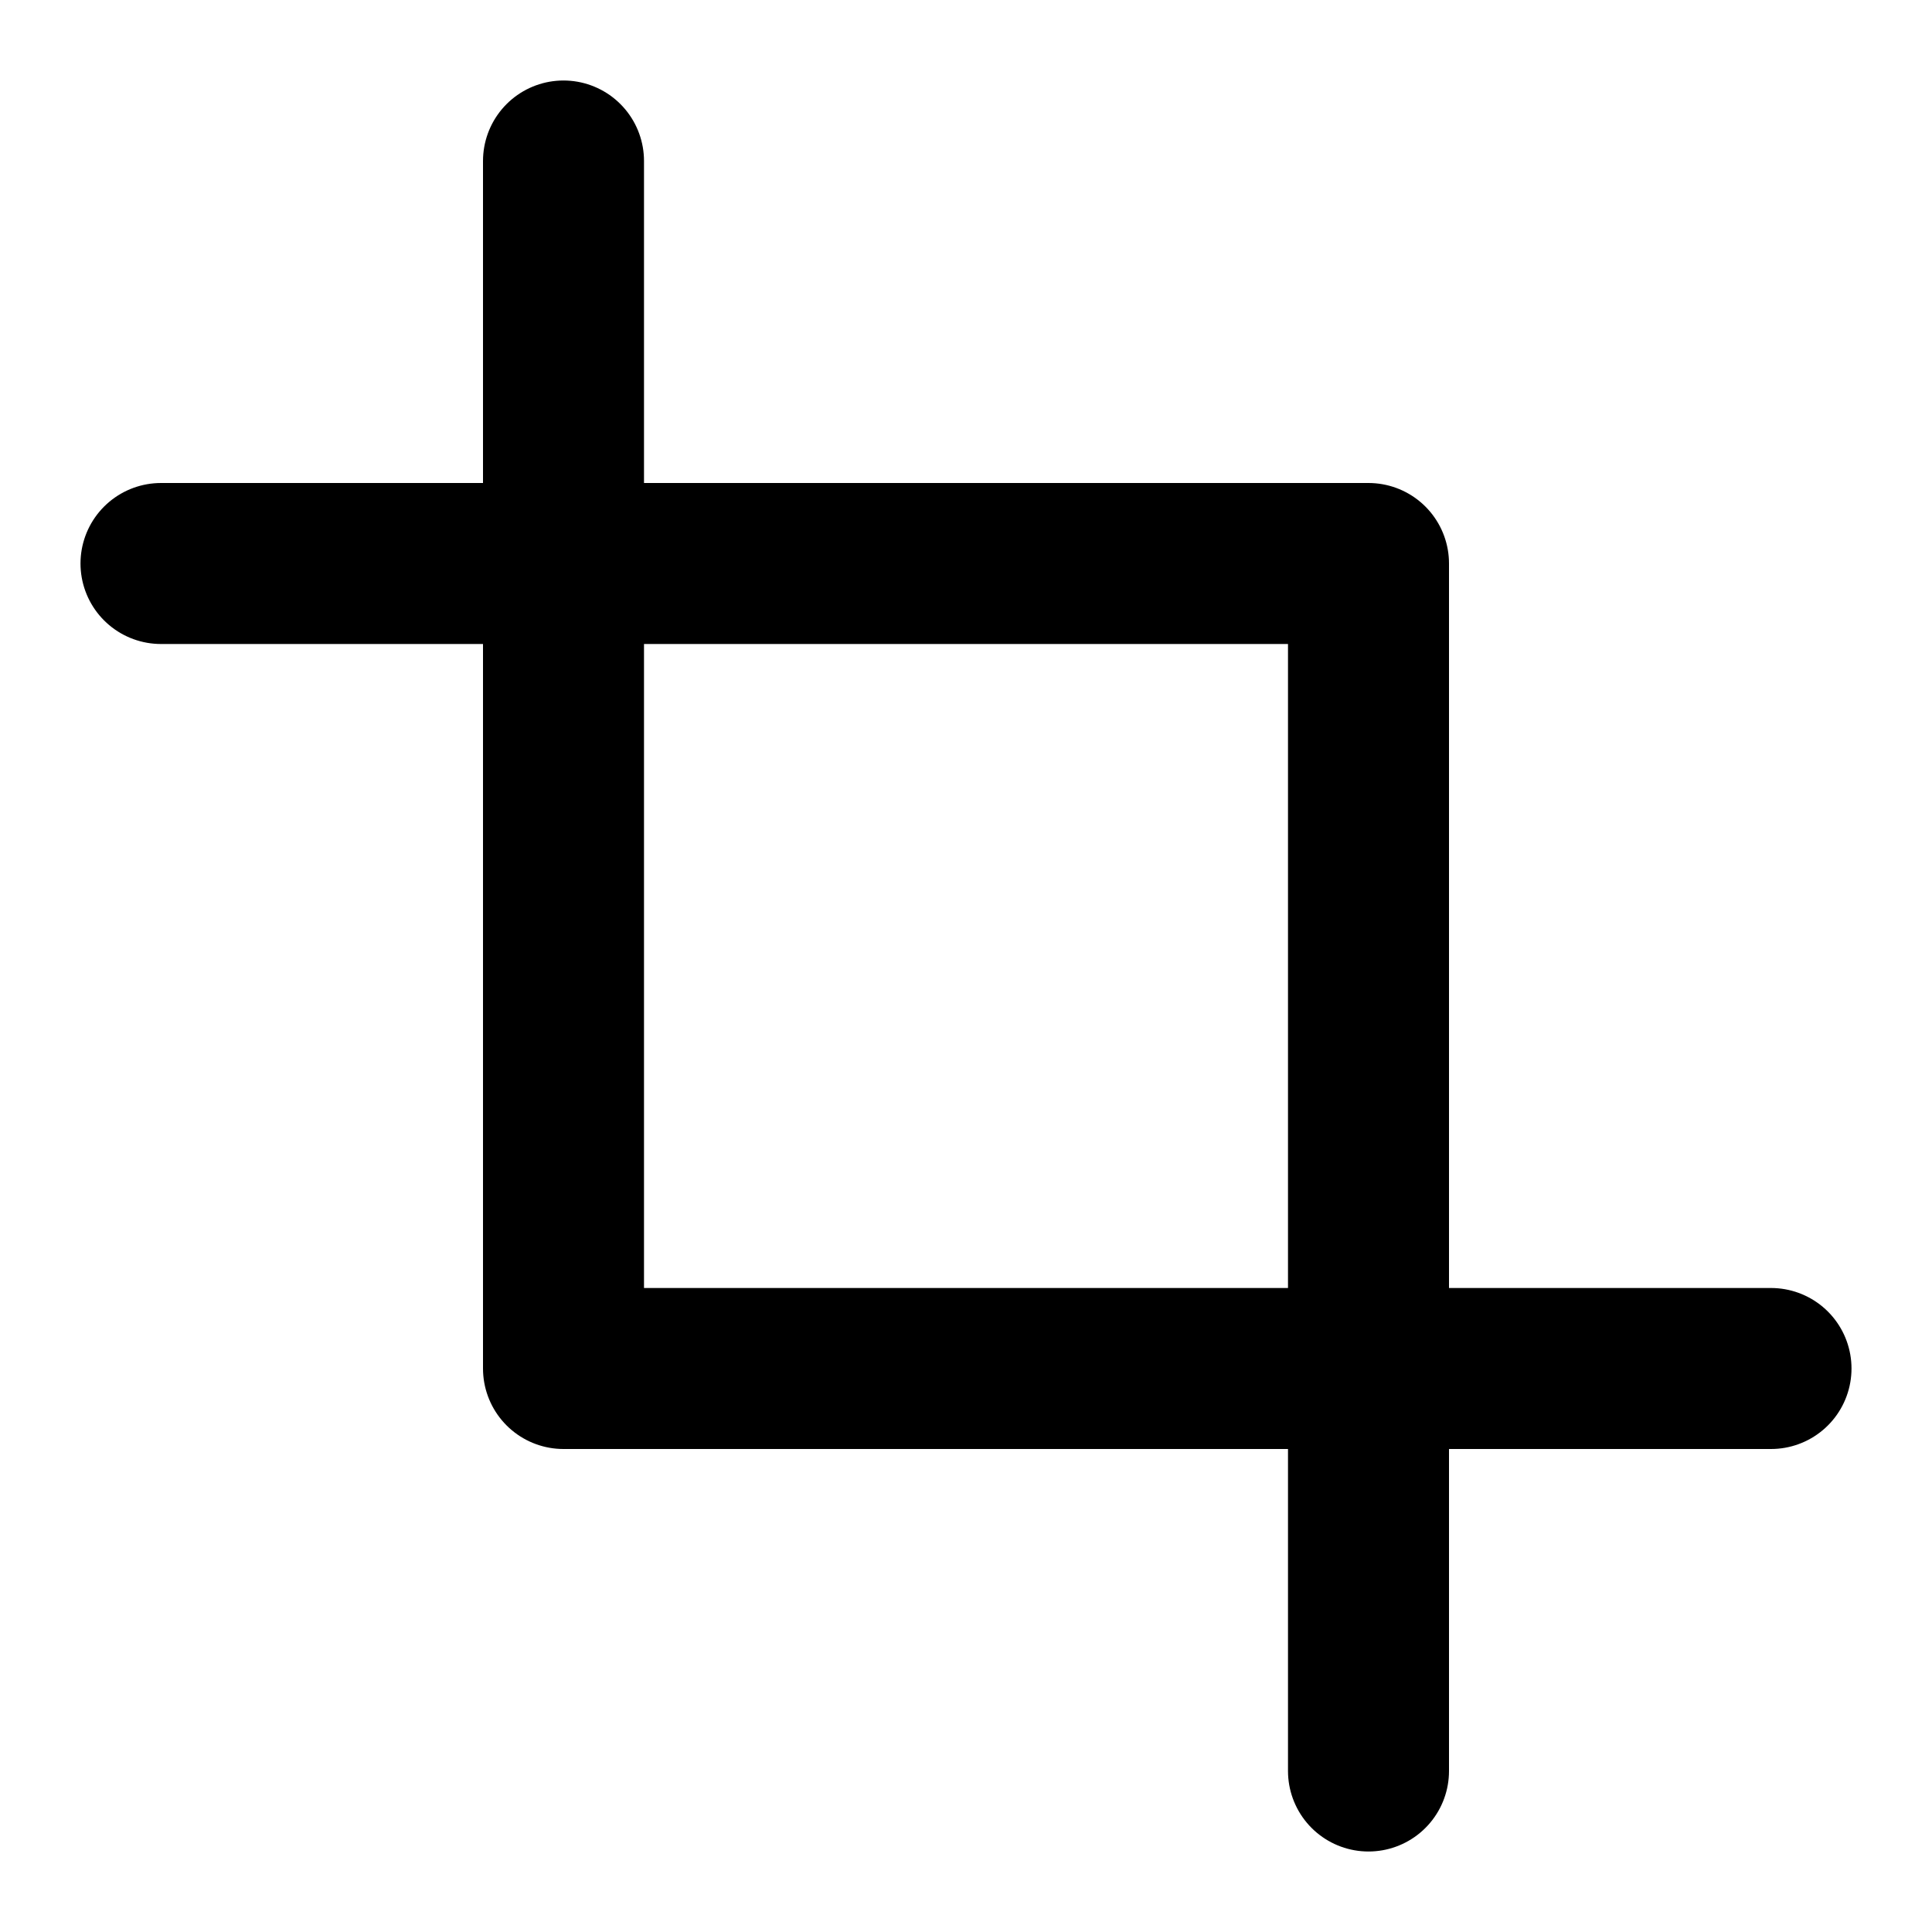
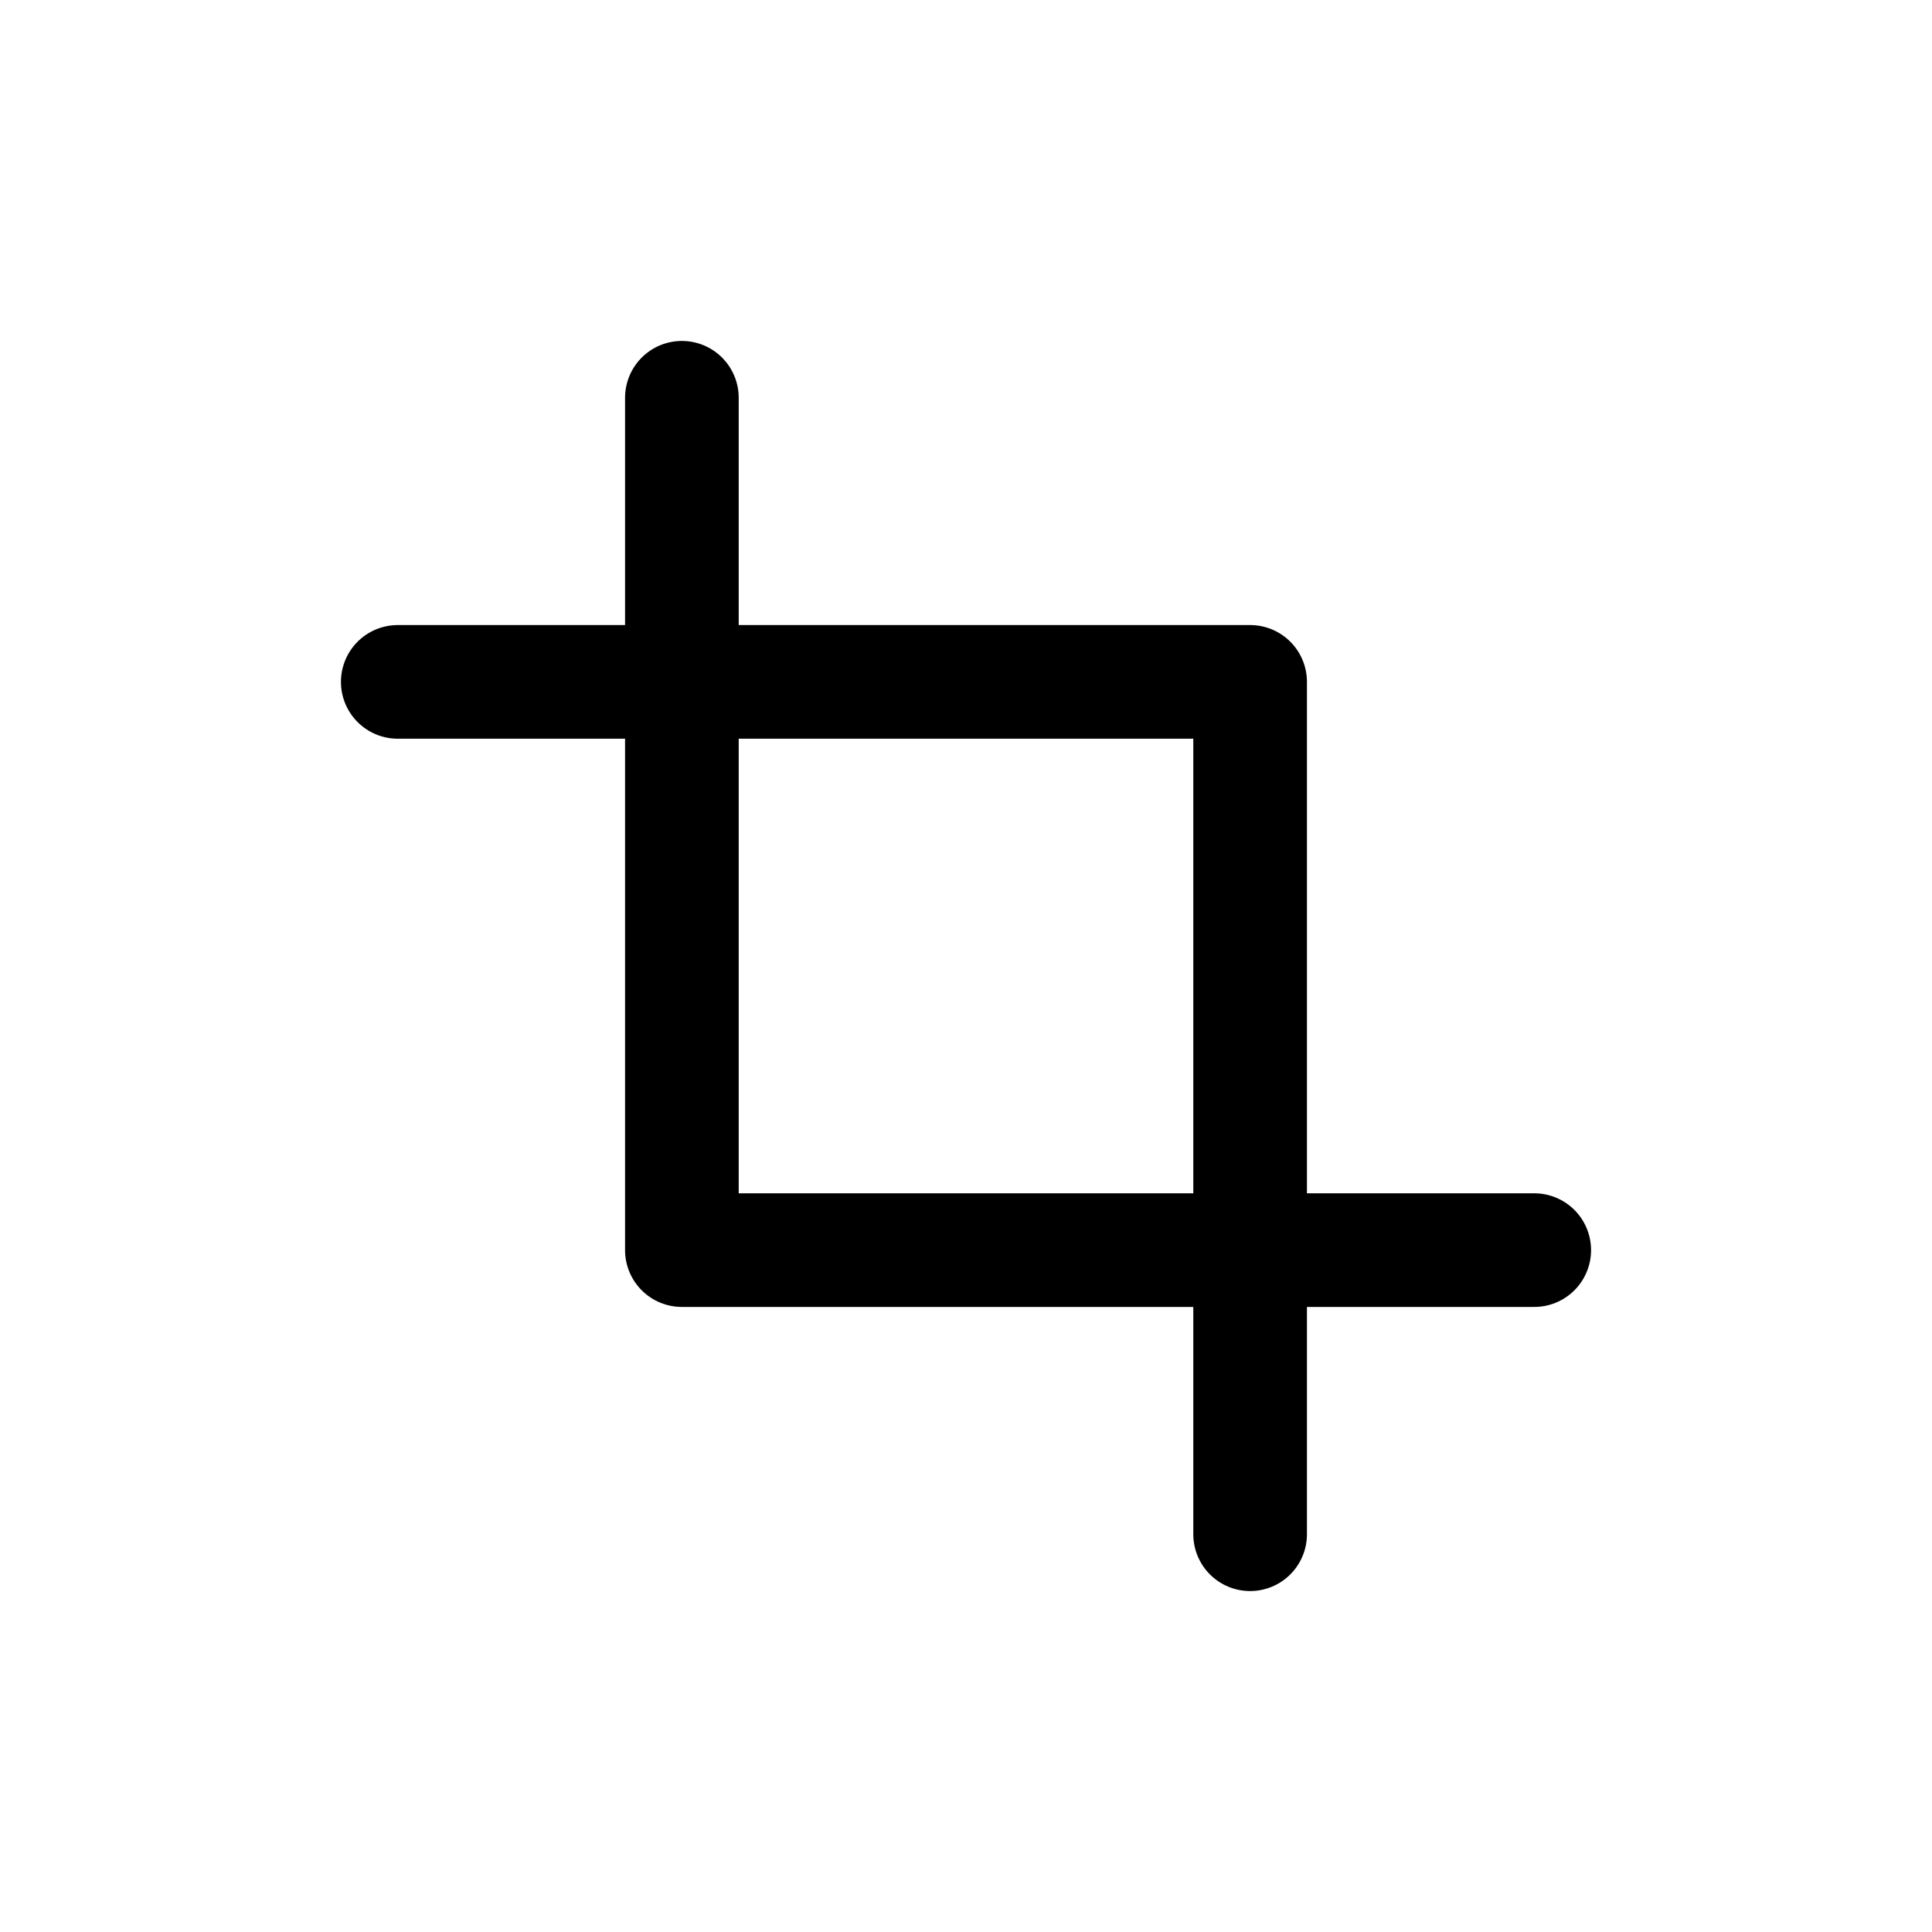
- <svg xmlns="http://www.w3.org/2000/svg" viewBox="0 0 48 48" width="96" height="96" fill="none" stroke="#000000" stroke-width="4" stroke-linecap="round" stroke-linejoin="round">
+ <svg xmlns="http://www.w3.org/2000/svg" viewBox="-10 -10 68 68" width="96" height="96" fill="none" stroke="#000000" stroke-width="4" stroke-linecap="round" stroke-linejoin="round">
  <path d="M14 4 V34 H44" />
  <path d="M4 14 H34 V44" />
</svg>
